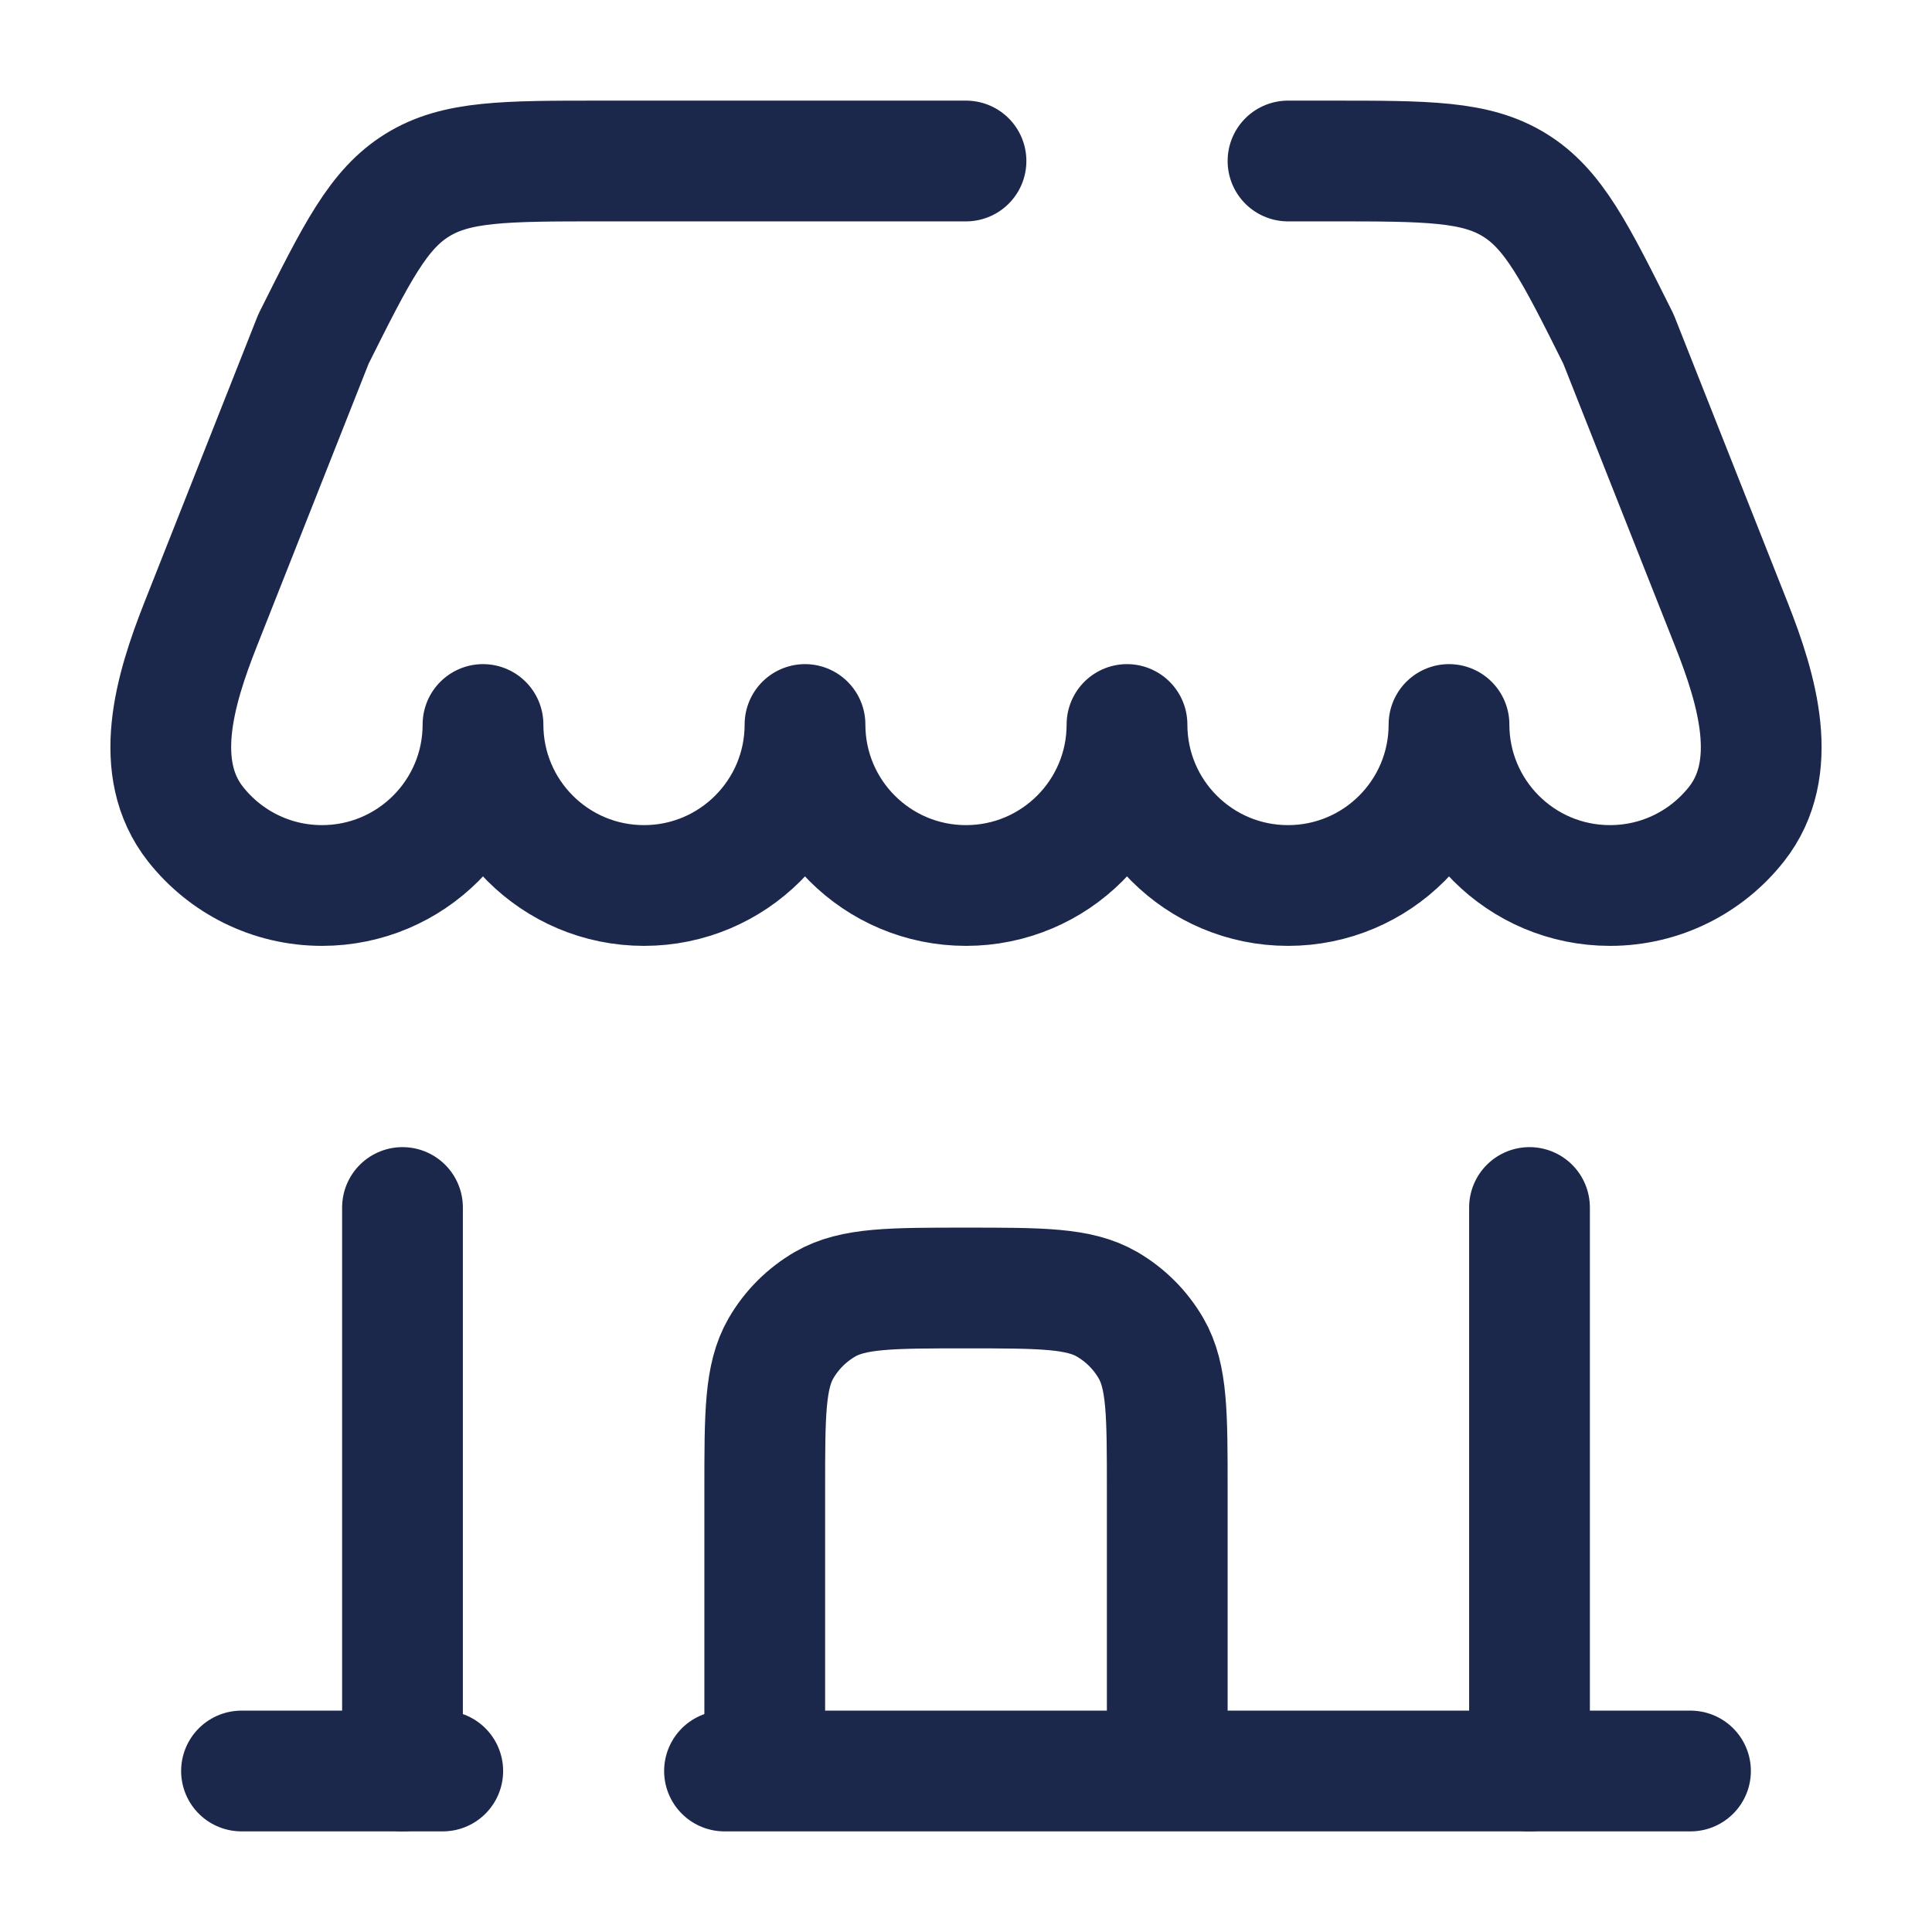
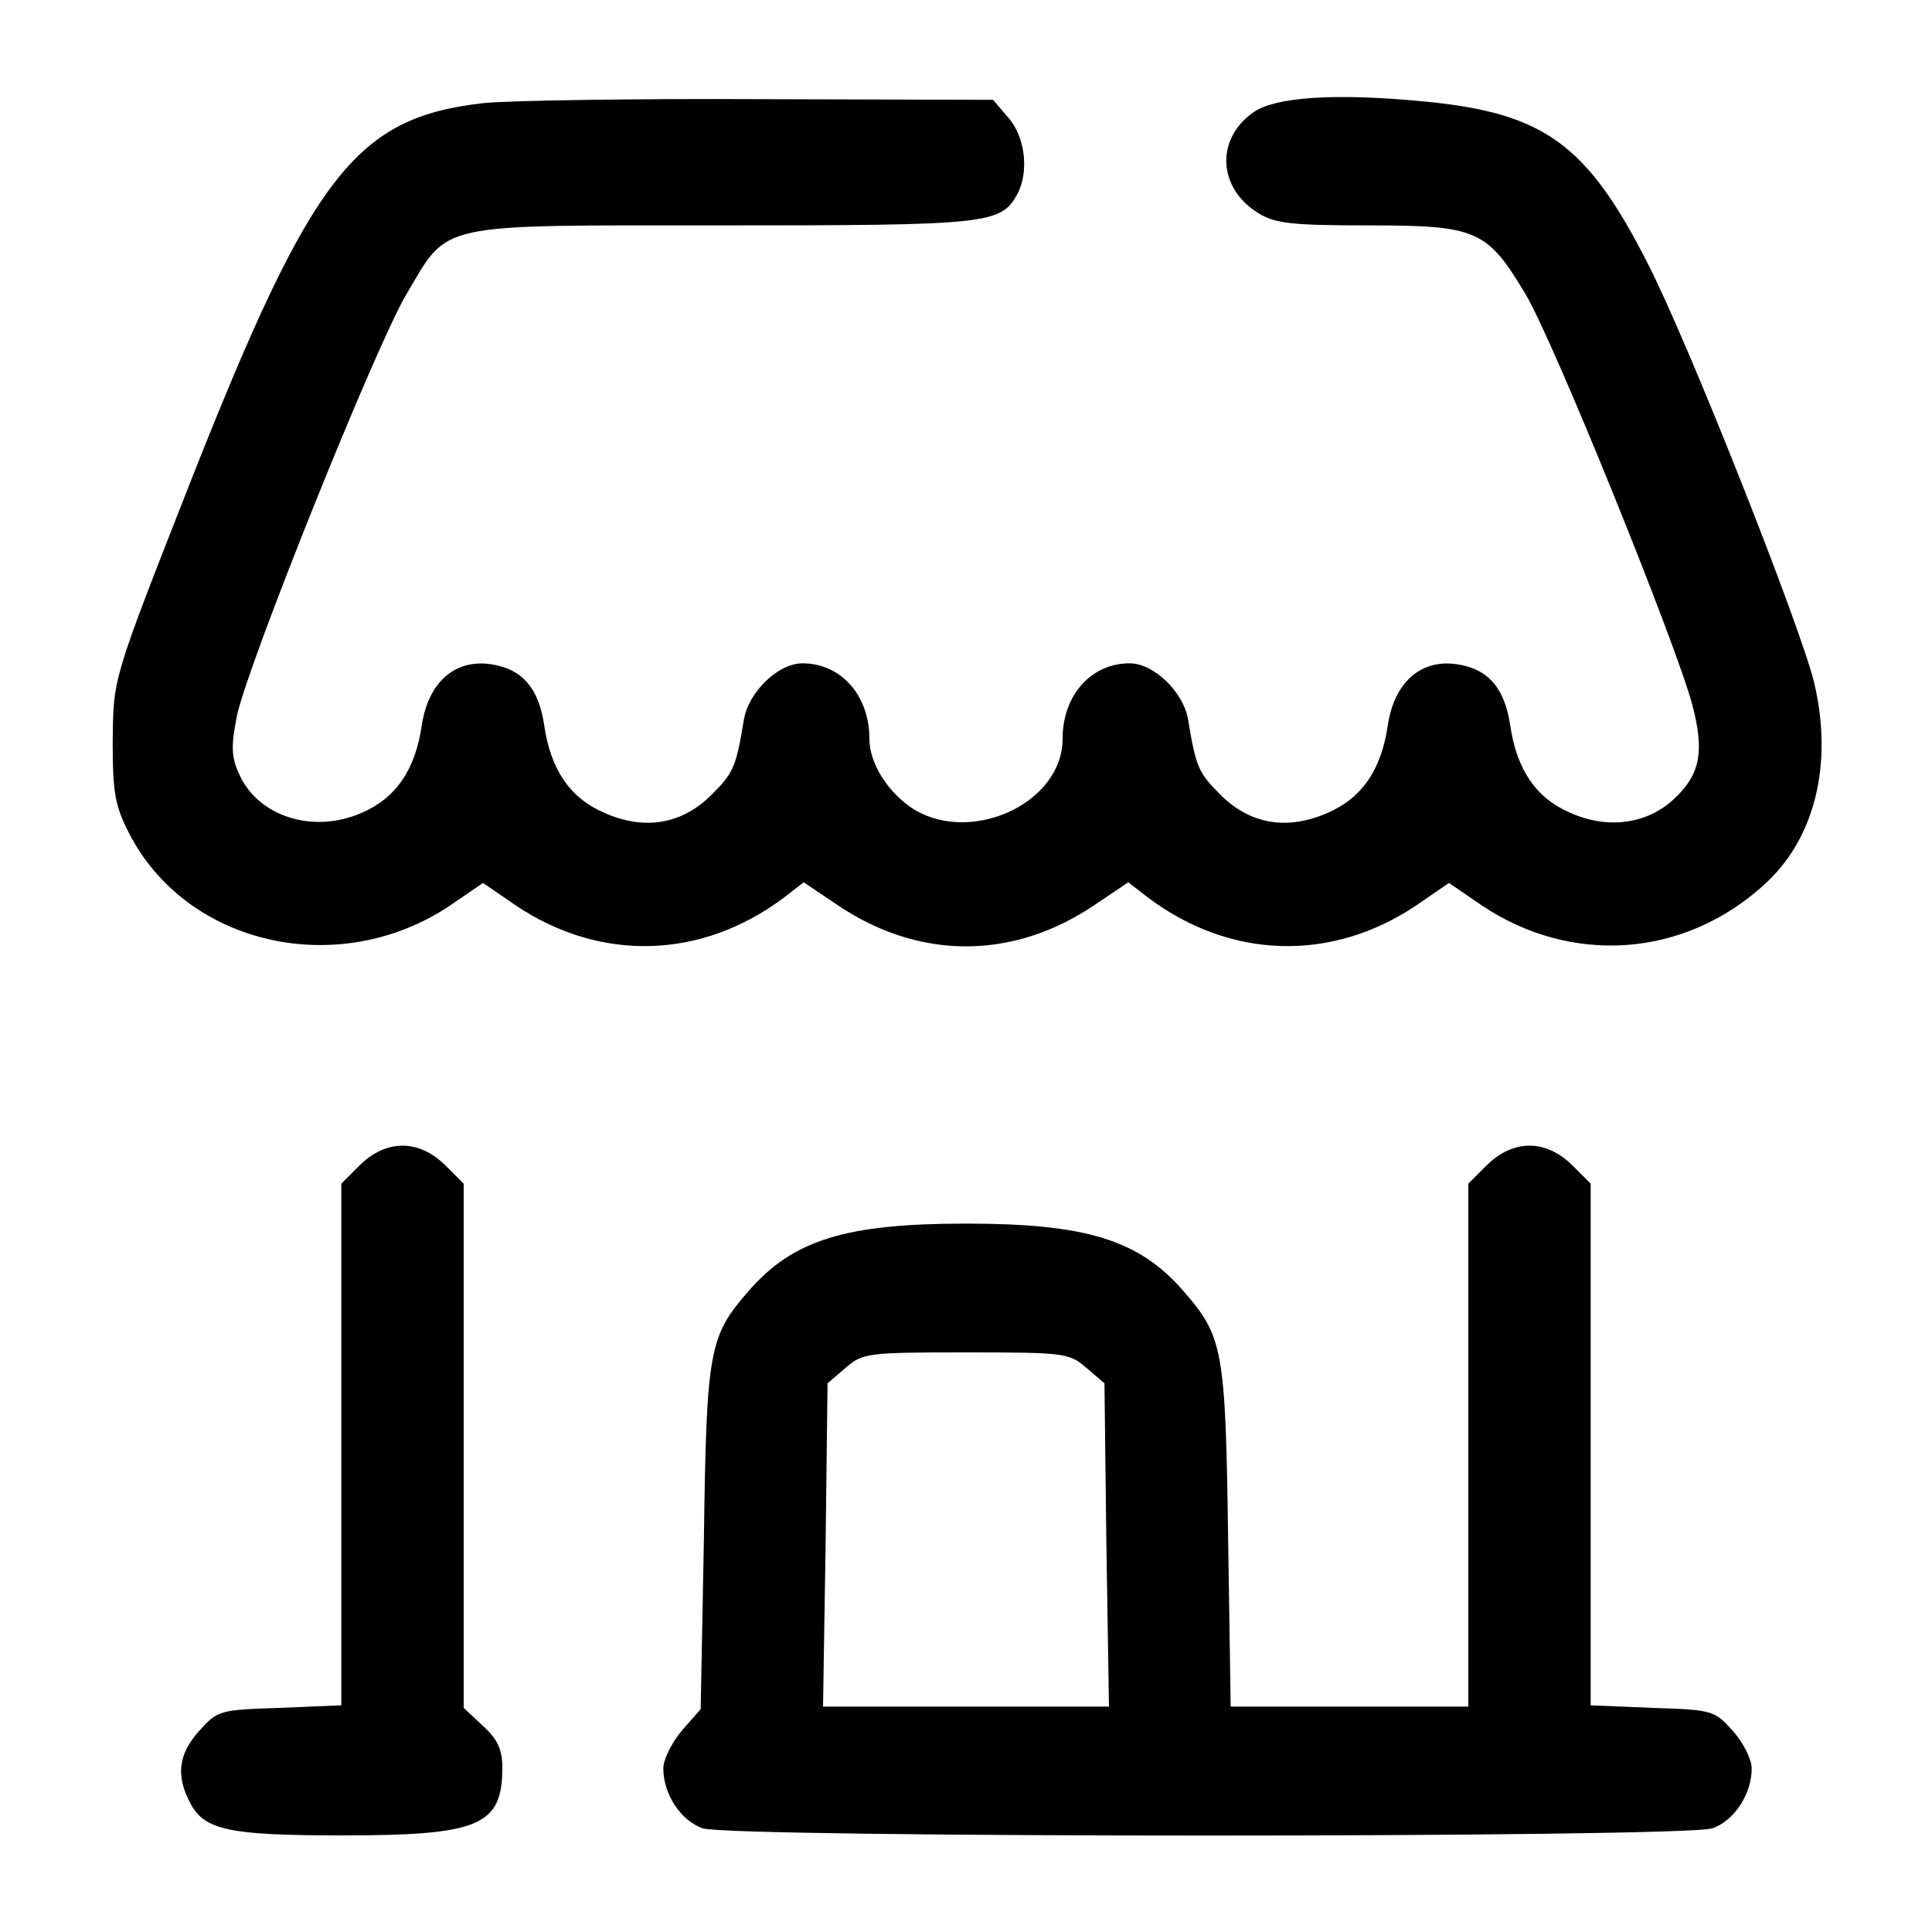
- <svg xmlns="http://www.w3.org/2000/svg" width="800px" height="800px" viewBox="0 0 24 24" fill="none">
-   <path d="M9.5 21.5V18.5C9.5 17.565 9.5 17.098 9.701 16.75C9.833 16.522 10.022 16.333 10.25 16.201C10.598 16 11.065 16 12 16C12.935 16 13.402 16 13.75 16.201C13.978 16.333 14.167 16.522 14.299 16.75C14.5 17.098 14.5 17.565 14.5 18.5V21.5" stroke="#1C274C" stroke-width="1.5" stroke-linecap="round" />
-   <path d="M21 22H9M3 22H5.5" stroke="#1C274C" stroke-width="1.5" stroke-linecap="round" />
-   <path d="M19 22V15" stroke="#1C274C" stroke-width="1.5" stroke-linecap="round" />
-   <path d="M5 22V15" stroke="#1C274C" stroke-width="1.5" stroke-linecap="round" />
-   <path d="M12 2H7.472C6.269 2 5.668 2 5.185 2.299C4.701 2.597 4.432 3.135 3.894 4.211L2.491 7.759C2.167 8.579 1.883 9.545 2.429 10.238C2.795 10.702 3.363 11 4 11C5.104 11 6 10.105 6 9C6 10.105 6.895 11 8 11C9.104 11 10 10.105 10 9C10 10.105 10.895 11 12 11C13.104 11 14 10.105 14 9C14 10.105 14.895 11 16 11C17.105 11 18 10.105 18 9C18 10.105 18.895 11 20 11C20.637 11 21.205 10.702 21.571 10.238C22.117 9.545 21.833 8.579 21.509 7.759L20.105 4.211C19.568 3.135 19.299 2.597 18.815 2.299C18.332 2 17.731 2 16.528 2H16" stroke="#1C274C" stroke-width="1.5" stroke-linecap="round" stroke-linejoin="round" />
+ <svg xmlns="http://www.w3.org/2000/svg" version="1.0" width="300pt" height="300pt" viewBox="0 0 300 300" preserveAspectRatio="xMidYMid meet">
+   <g transform="translate(0,300) scale(0.1,-0.1)" fill="#000000" stroke="none">
+     <path d="M752 2840 c-199 -22 -267 -109 -455 -585 -124 -316 -121 -306 -122 -410 0 -76 4 -97 25 -138 89 -175 326 -229 499 -113 l51 35 51 -35 c131 -88 288 -84 416 12 l31 24 52 -35 c127 -86 273 -86 400 0 l52 35 31 -24 c128 -96 285 -100 416 -12 l51 35 51 -35 c139 -93 313 -81 437 31 80 71 109 188 79 315 -21 87 -196 530 -259 652 -93 183 -160 232 -342 250 -142 14 -238 8 -272 -18 -57 -42 -52 -117 10 -155 26 -16 52 -19 171 -19 169 0 184 -7 244 -107 44 -74 233 -541 259 -638 19 -73 12 -108 -29 -146 -42 -39 -103 -47 -161 -21 -53 23 -83 67 -93 136 -8 53 -30 82 -70 92 -62 16 -109 -20 -120 -92 -10 -69 -40 -113 -93 -136 -63 -28 -121 -18 -167 28 -34 34 -38 43 -50 116 -7 43 -53 88 -91 88 -60 0 -104 -50 -104 -117 0 -103 -149 -168 -238 -105 -37 27 -62 69 -62 105 0 67 -44 117 -104 117 -38 0 -84 -45 -91 -88 -12 -73 -16 -82 -50 -116 -46 -46 -104 -56 -167 -28 -53 23 -83 67 -93 136 -8 53 -30 82 -70 92 -62 16 -109 -20 -120 -92 -10 -69 -40 -113 -93 -136 -77 -34 -164 -5 -192 63 -11 25 -11 43 -2 88 17 80 215 573 263 654 67 113 41 107 492 107 413 0 431 2 457 49 18 35 12 88 -14 118 l-24 28 -359 1 c-197 1 -391 -2 -431 -6z" />
+     <path d="M559 1191 l-29 -29 0 -405 0 -405 -96 -4 c-94 -3 -96 -4 -125 -36 -32 -36 -36 -69 -14 -111 22 -43 60 -51 237 -51 212 0 248 15 248 105 0 28 -7 44 -30 65 l-30 28 0 407 0 407 -29 29 c-41 40 -91 40 -132 0z" />
+     <path d="M2309 1191 l-29 -29 0 -406 0 -406 -184 0 -185 0 -4 263 c-4 293 -8 312 -70 383 -69 79 -151 104 -337 104 -186 0 -268 -25 -337 -104 -62 -71 -66 -90 -70 -386 l-5 -264 -29 -33 c-16 -19 -29 -45 -29 -59 0 -40 27 -81 61 -93 45 -15 1523 -15 1568 0 34 12 61 53 61 93 0 14 -13 40 -29 58 -29 32 -31 33 -125 36 l-96 4 0 405 0 405 -29 29 c-41 40 -91 40 -132 0z m-622 -315 l28 -24 3 -251 4 -251 -222 0 -222 0 4 251 3 251 28 24 c27 23 33 24 187 24 154 0 160 -1 187 -24z" />
+   </g>
</svg>
